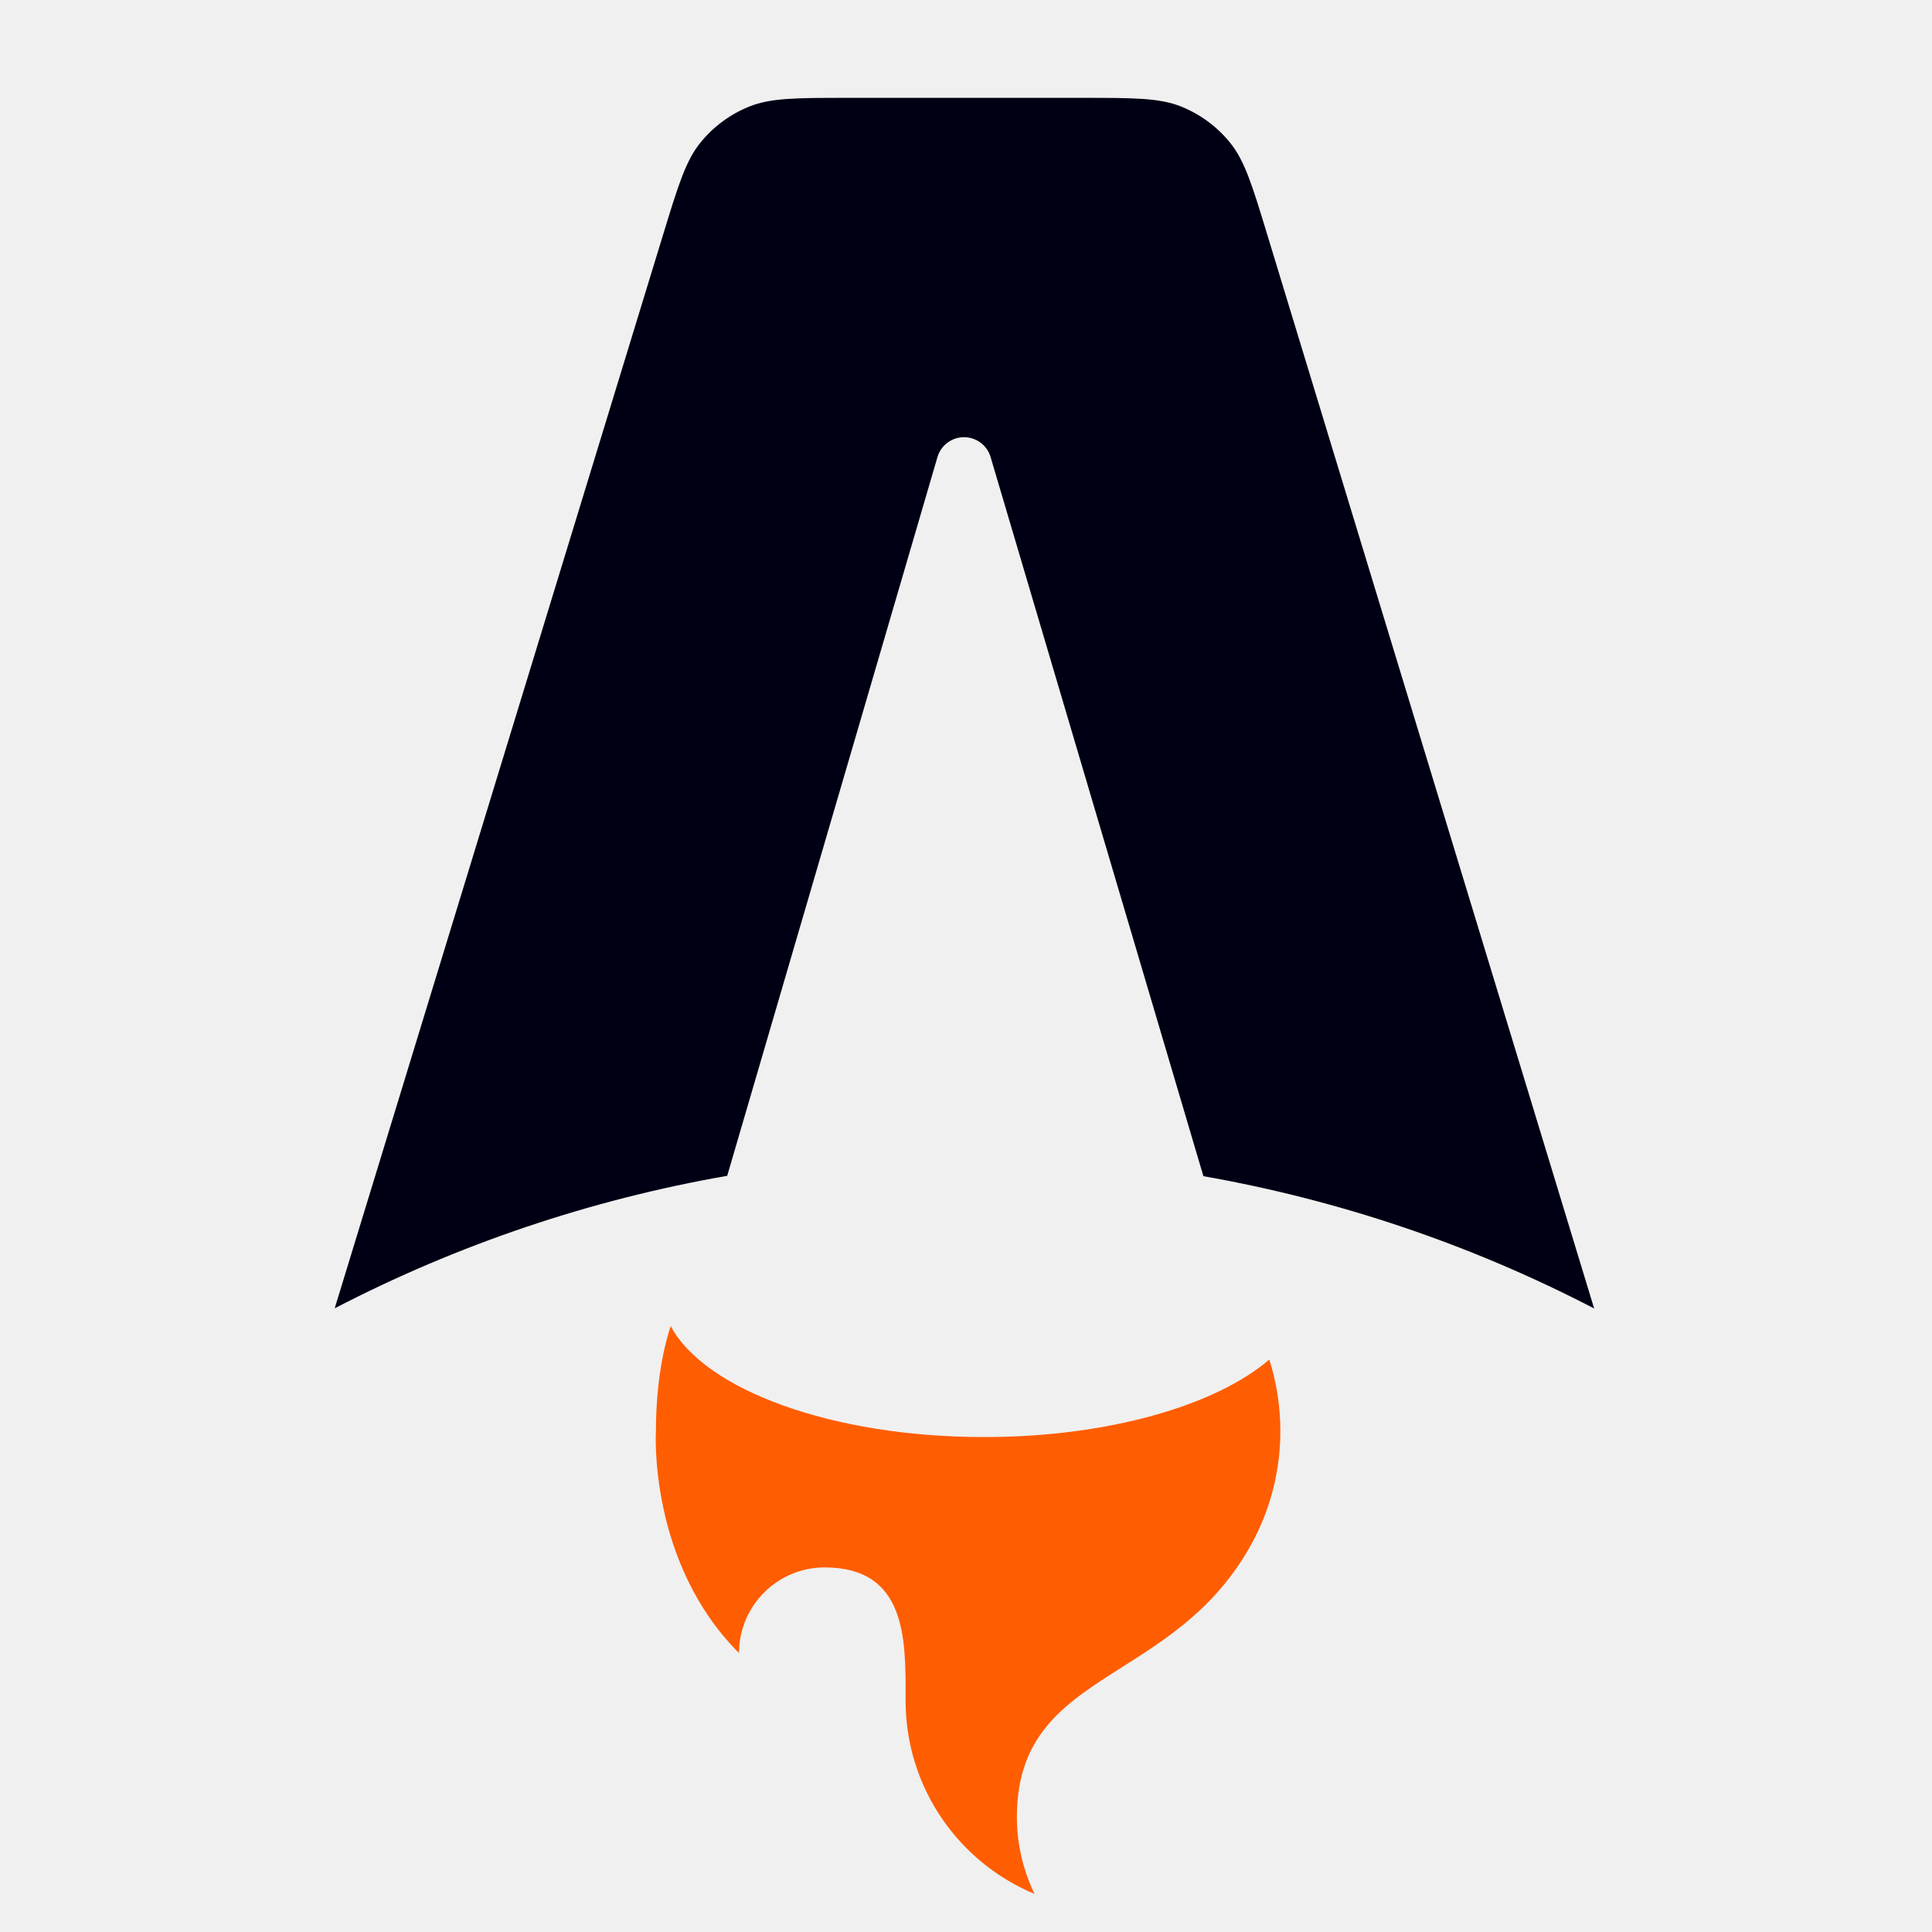
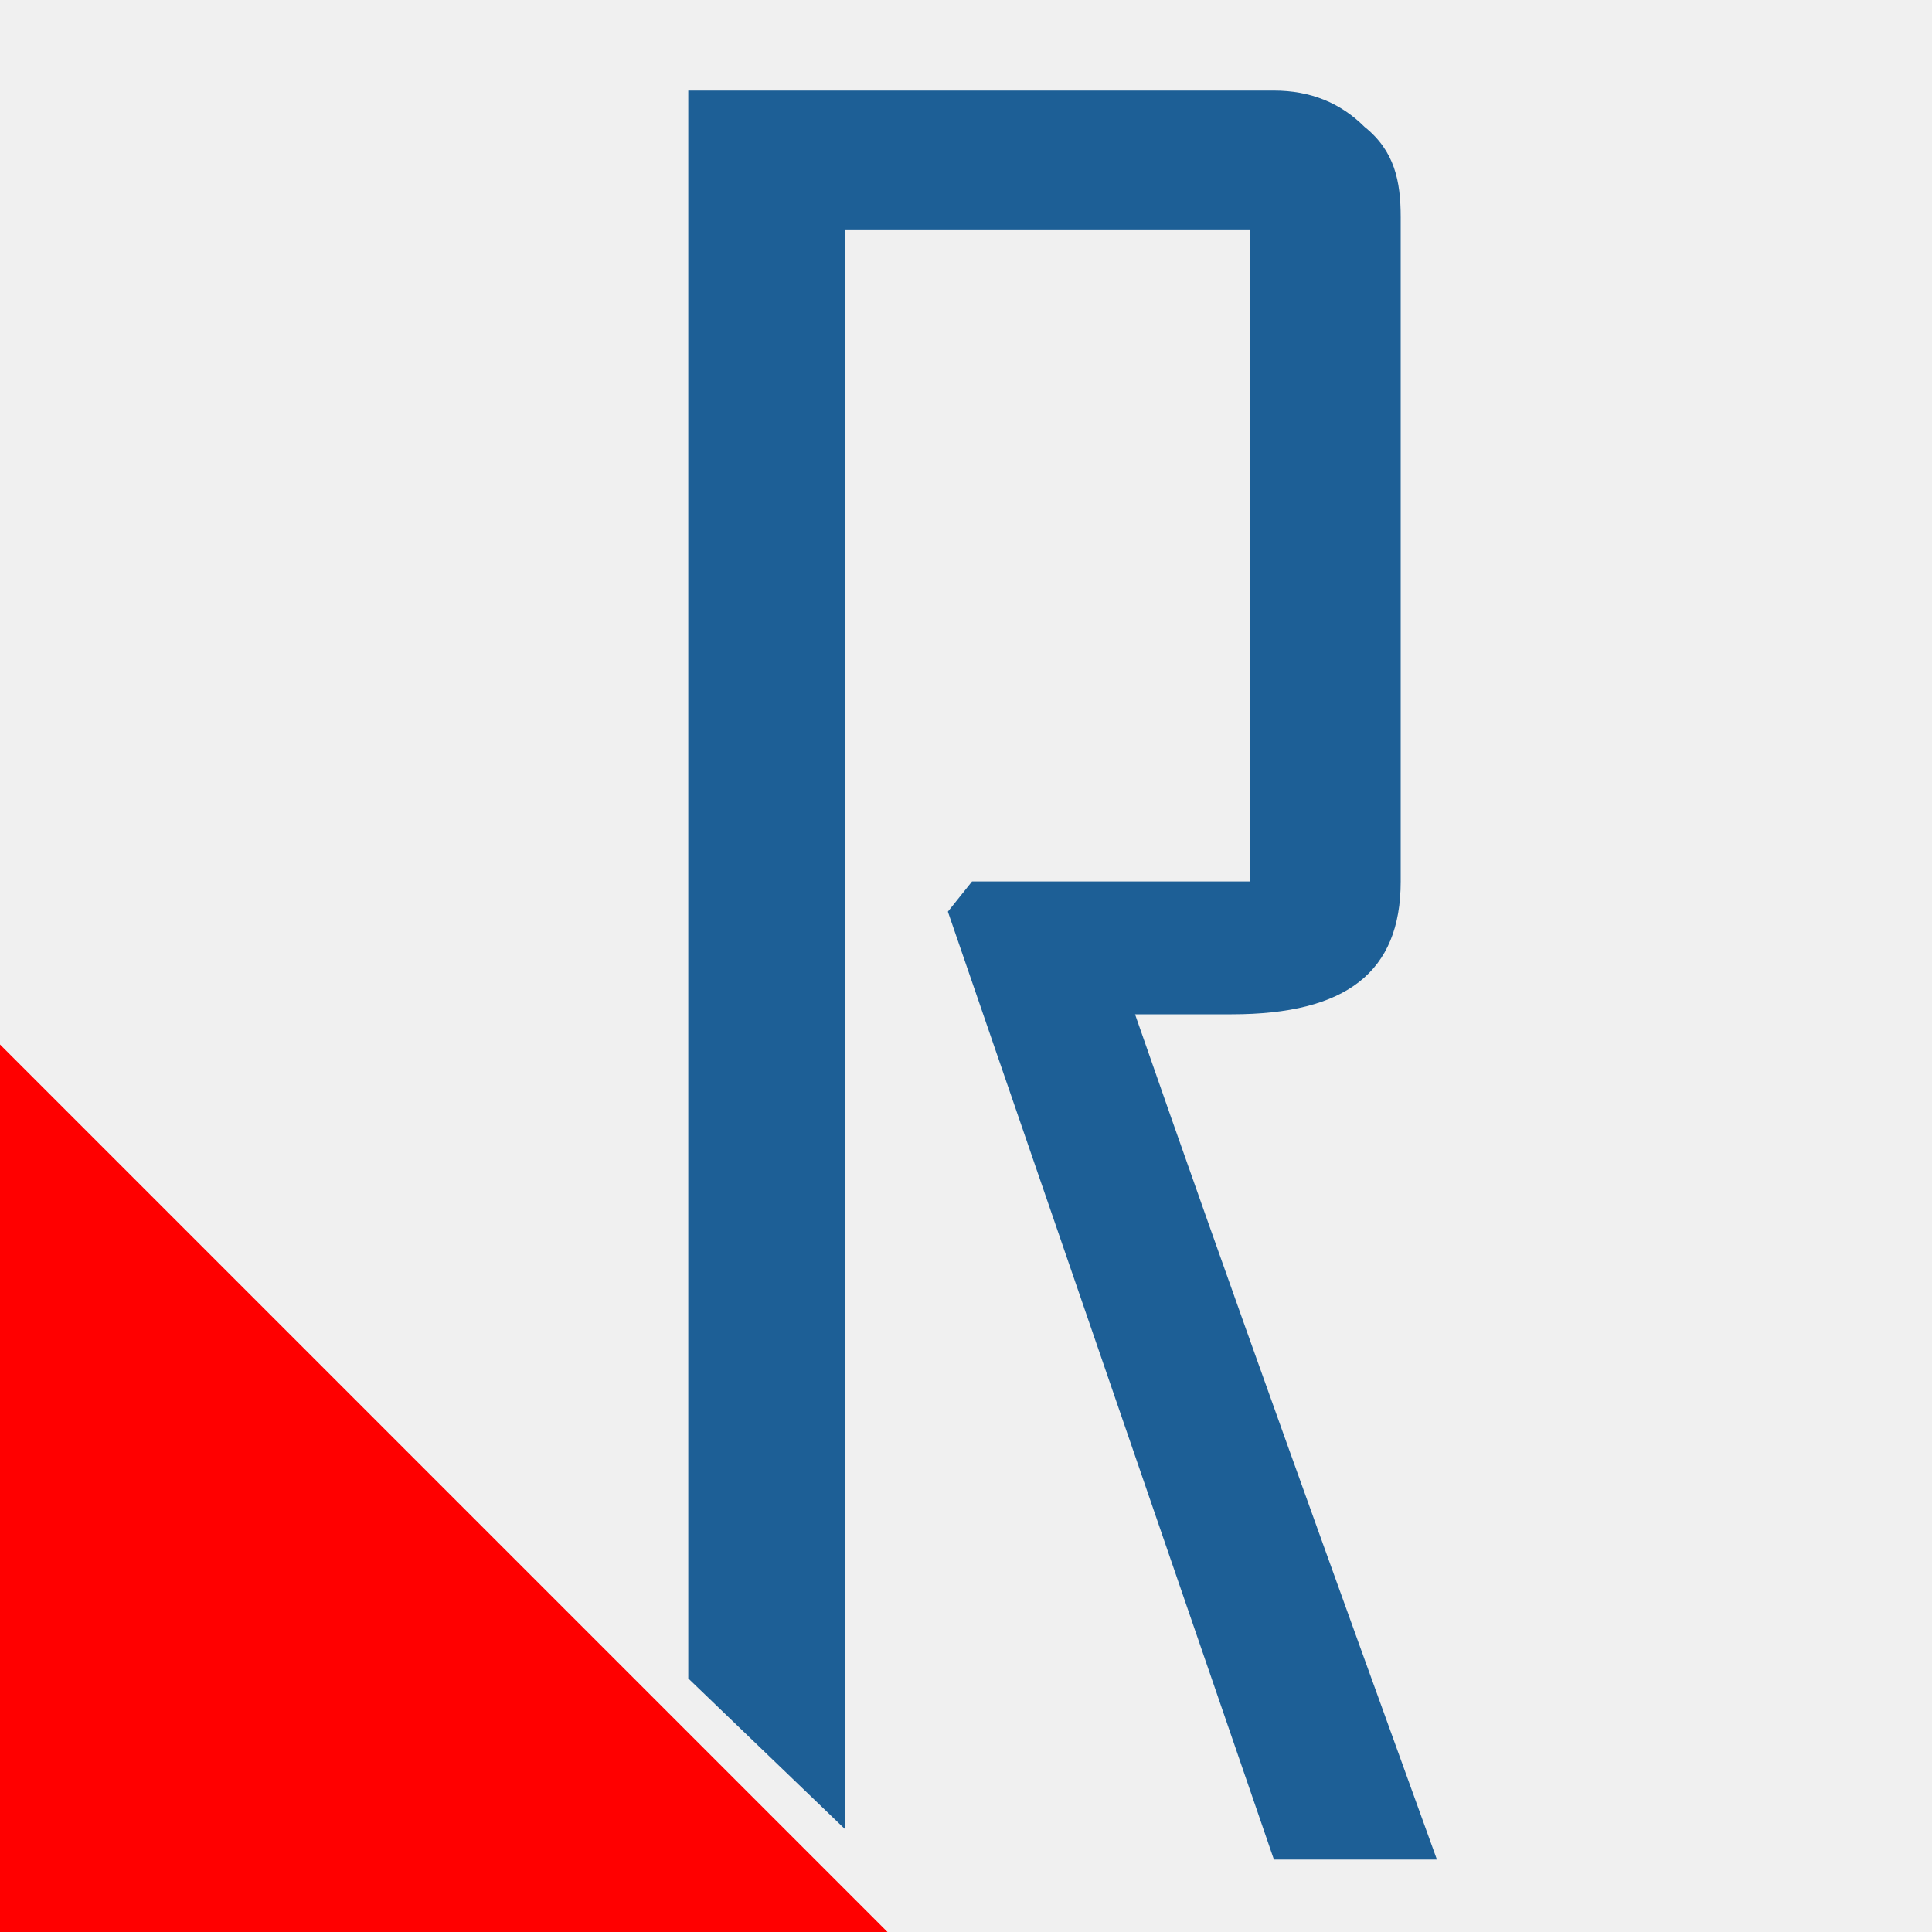
- <svg xmlns="http://www.w3.org/2000/svg" width="256" height="256" fill="none">
-   <style>
-         #flame { fill: #FF5D01; }
-         #a { fill: #000014; }
-         @media (prefers-color-scheme: dark) {
-             #a { fill: #fff; }
-         }
-     </style>
-   <path id="a" fill-rule="evenodd" clip-rule="evenodd" d="M163.008 18.929c1.944 2.413 2.935 5.67 4.917 12.181l43.309 142.27a180.277 180.277 0 00-51.778-17.53l-28.198-95.29a3.67 3.67 0 00-7.042.01l-27.857 95.232a180.225 180.225 0 00-52.01 17.557l43.52-142.281c1.99-6.502 2.983-9.752 4.927-12.16a15.999 15.999 0 016.484-4.798c2.872-1.154 6.271-1.154 13.07-1.154h31.085c6.807 0 10.211 0 13.086 1.157a16.004 16.004 0 016.487 4.806z" />
-   <path id="flame" fill-rule="evenodd" clip-rule="evenodd" d="M168.19 180.151c-7.139 6.105-21.39 10.268-37.804 10.268-20.147 0-37.033-6.272-41.513-14.707-1.602 4.835-1.961 10.367-1.961 13.902 0 0-1.056 17.355 11.015 29.426 0-6.268 5.081-11.349 11.349-11.349 10.743 0 10.731 9.373 10.721 16.977v.679c0 11.542 7.054 21.436 17.086 25.606a23.27 23.27 0 01-2.339-10.2c0-11.008 6.463-15.107 13.974-19.87 5.976-3.79 12.616-8.001 17.192-16.449a31.024 31.024 0 003.743-14.82c0-3.299-.513-6.479-1.463-9.463z" />
+ <svg xmlns="http://www.w3.org/2000/svg" viewBox="0 0 32 32" xml:space="preserve">
+   <path d="M14 30.3V3.8h6.7v10.8h-4.6l-.4.5 5.4 15.7h2.7c-1.7-4.7-3.4-9.4-5-14h1.6c1.9 0 2.8-.7 2.8-2.2v-11c0-.6-.1-1.1-.6-1.5-.4-.4-.9-.6-1.5-.6h-9.7v26.3l2.6 2.5z" fill="#1d5f96" />
+   <path fill="red" d="M0 17.3V32h14.7z" />
</svg>
